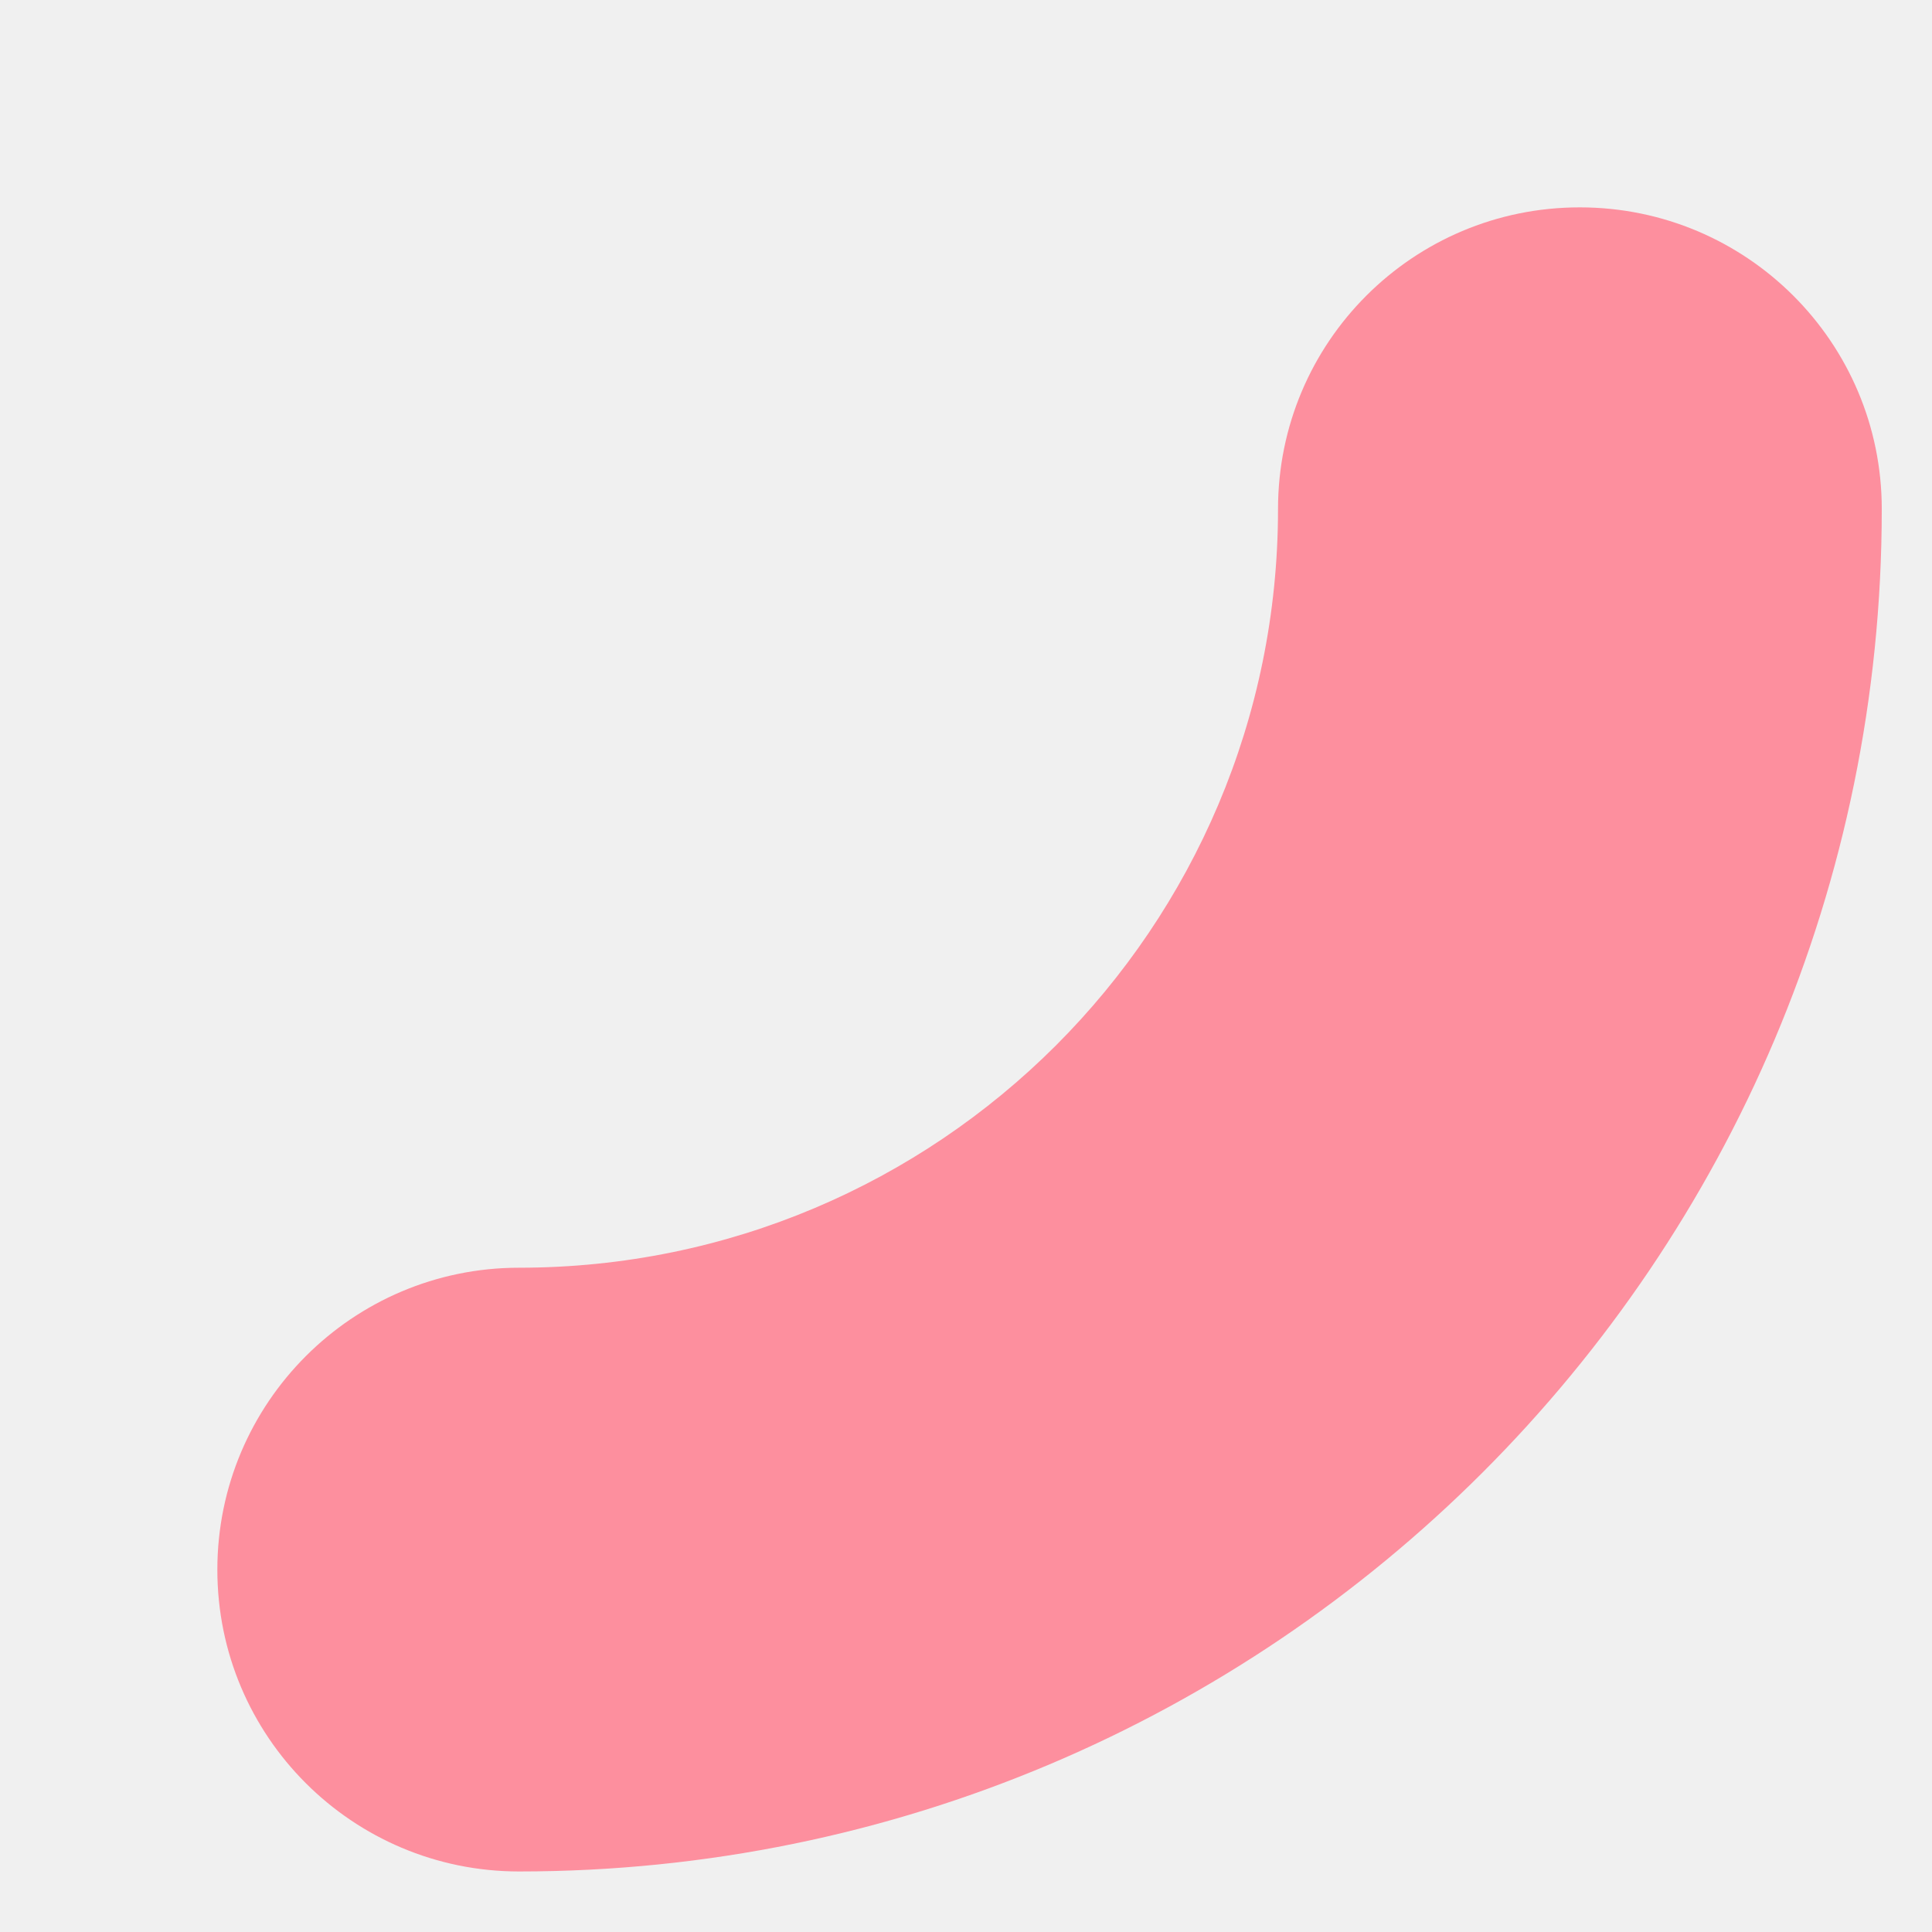
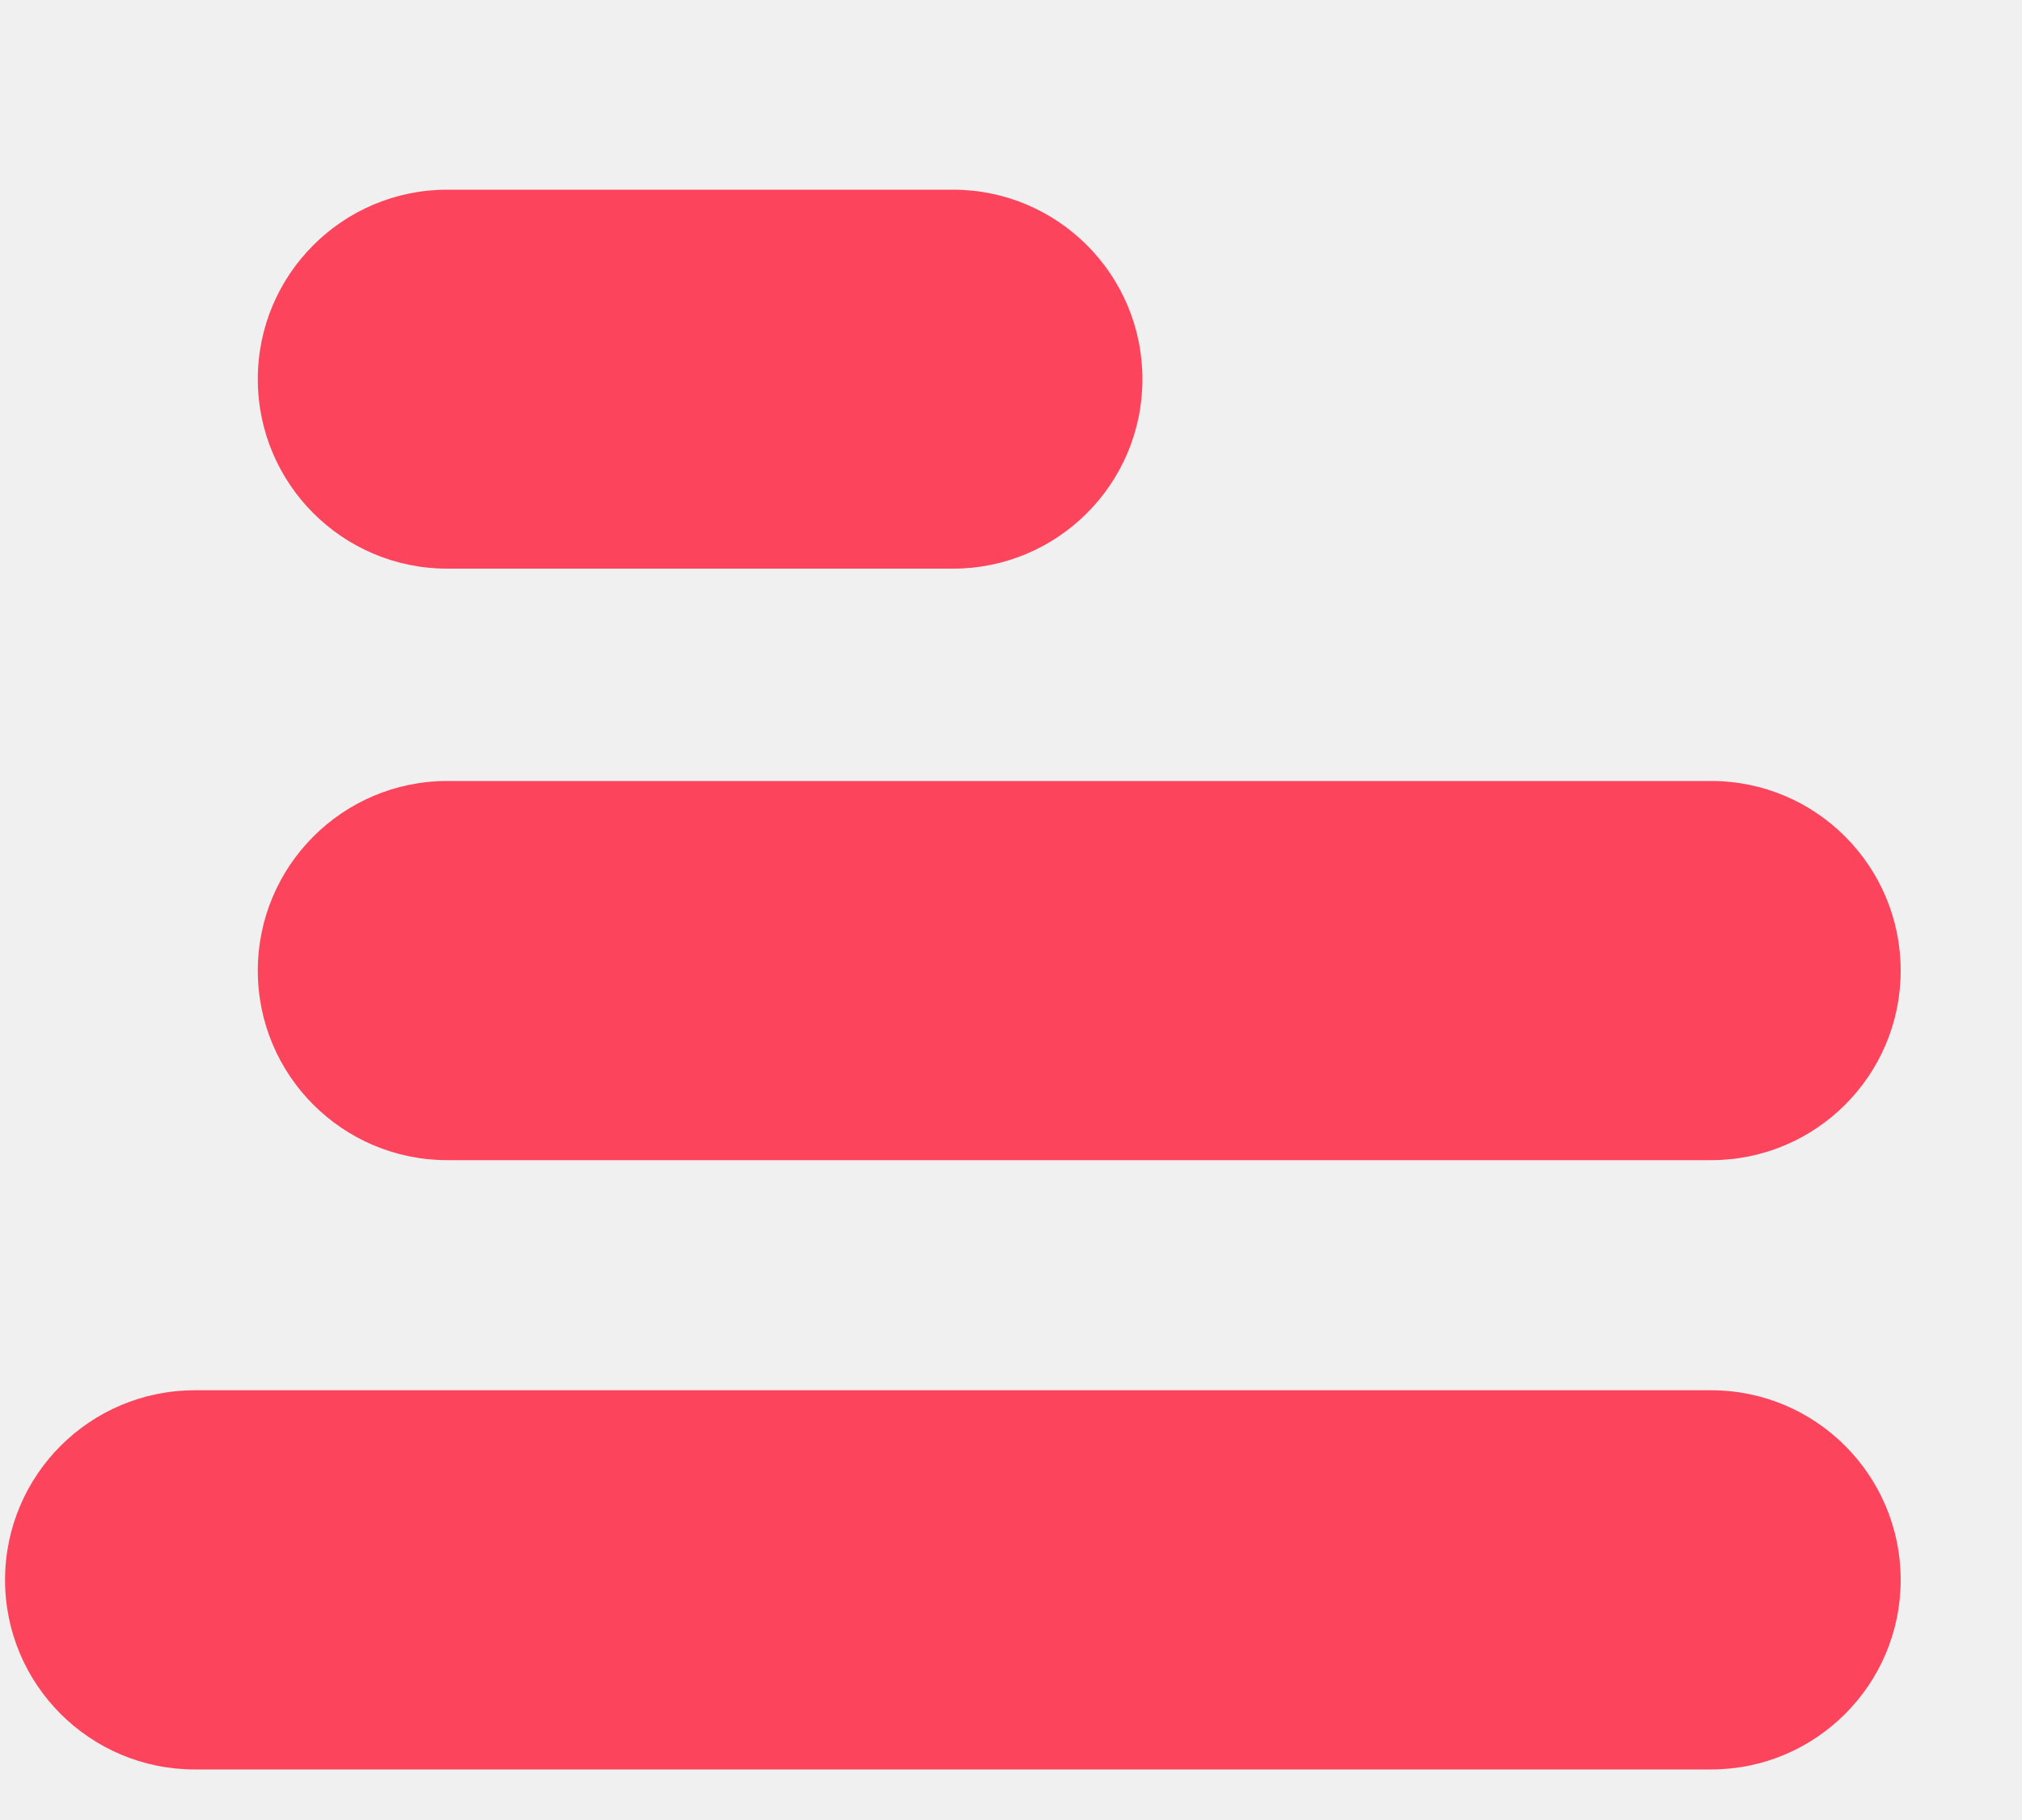
- <svg xmlns="http://www.w3.org/2000/svg" version="1.1" width="6px" height="6px">
+ <svg xmlns="http://www.w3.org/2000/svg" version="1.1" width="10px" height="9px">
  <defs>
    <pattern id="BGPattern" patternUnits="userSpaceOnUse" alignment="0 0" imageRepeat="None" />
-     <mask fill="white" id="Clip4586">
-       <path d="M 5.844 1.581  C 5.844 3.918  3.949 5.812  1.612 5.812  C 1.095 5.812  0.675 5.393  0.675 4.875  C 0.675 4.357  1.095 3.937  1.612 3.937  C 2.914 3.937  3.969 2.883  3.969 1.581  C 3.969 1.063  4.388 0.644  4.906 0.644  C 5.424 0.644  5.844 1.063  5.844 1.581  Z " fill-rule="evenodd" />
+     <mask fill="white" id="Clip5716">
+       <path d="M 4.713 2.812  L 2.212 2.812  C 1.695 2.812  1.275 2.393  1.275 1.875  C 1.275 1.357  1.695 0.938  2.212 0.938  L 4.713 0.938  C 5.23 0.938  5.65 1.357  5.65 1.875  C 5.65 2.393  5.23 2.812  4.713 2.812  Z M 8.463 5.737  L 2.212 5.737  C 1.695 5.737  1.275 5.318  1.275 4.8  C 1.275 4.282  1.695 3.862  2.212 3.862  L 8.463 3.862  C 8.98 3.862  9.4 4.282  9.4 4.8  C 9.4 5.318  8.98 5.737  8.463 5.737  Z M 8.463 8.75  L 0.963 8.75  C 0.445 8.75  0.025 8.33  0.025 7.813  C 0.025 7.295  0.445 6.875  0.963 6.875  L 8.463 6.875  C 8.98 6.875  9.4 7.295  9.4 7.813  C 9.4 8.33  8.98 8.75  8.463 8.75  Z " fill-rule="evenodd" />
    </mask>
  </defs>
-   <g transform="matrix(1 0 0 1 -101 -1081 )">
-     <path d="M 5.844 1.581  C 5.844 3.918  3.949 5.812  1.612 5.812  C 1.095 5.812  0.675 5.393  0.675 4.875  C 0.675 4.357  1.095 3.937  1.612 3.937  C 2.914 3.937  3.969 2.883  3.969 1.581  C 3.969 1.063  4.388 0.644  4.906 0.644  C 5.424 0.644  5.844 1.063  5.844 1.581  Z " fill-rule="nonzero" fill="rgba(253, 143, 158, 1)" stroke="none" transform="matrix(1 0 0 1 101 1081 )" class="fill" />
-     <path d="M 5.844 1.581  C 5.844 3.918  3.949 5.812  1.612 5.812  C 1.095 5.812  0.675 5.393  0.675 4.875  C 0.675 4.357  1.095 3.937  1.612 3.937  C 2.914 3.937  3.969 2.883  3.969 1.581  C 3.969 1.063  4.388 0.644  4.906 0.644  C 5.424 0.644  5.844 1.063  5.844 1.581  Z " stroke-width="0" stroke-dasharray="0" stroke="rgba(255, 255, 255, 0)" fill="none" transform="matrix(1 0 0 1 101 1081 )" class="stroke" mask="url(#Clip4586)" />
+   <g transform="matrix(1 0 0 1 -92 -1068 )">
+     <path d="M 4.713 2.812  L 2.212 2.812  C 1.695 2.812  1.275 2.393  1.275 1.875  C 1.275 1.357  1.695 0.938  2.212 0.938  L 4.713 0.938  C 5.23 0.938  5.65 1.357  5.65 1.875  C 5.65 2.393  5.23 2.812  4.713 2.812  Z M 8.463 5.737  L 2.212 5.737  C 1.695 5.737  1.275 5.318  1.275 4.8  C 1.275 4.282  1.695 3.862  2.212 3.862  L 8.463 3.862  C 8.98 3.862  9.4 4.282  9.4 4.8  C 9.4 5.318  8.98 5.737  8.463 5.737  Z M 8.463 8.75  L 0.963 8.75  C 0.445 8.75  0.025 8.33  0.025 7.813  C 0.025 7.295  0.445 6.875  0.963 6.875  L 8.463 6.875  C 8.98 6.875  9.4 7.295  9.4 7.813  C 9.4 8.33  8.98 8.75  8.463 8.75  Z " fill-rule="nonzero" fill="rgba(252, 69, 93, 1)" stroke="none" transform="matrix(1 0 0 1 92 1068 )" class="fill" />
+     <path d="M 4.713 2.812  L 2.212 2.812  C 1.695 2.812  1.275 2.393  1.275 1.875  C 1.275 1.357  1.695 0.938  2.212 0.938  L 4.713 0.938  C 5.23 0.938  5.65 1.357  5.65 1.875  C 5.65 2.393  5.23 2.812  4.713 2.812  Z " stroke-width="0" stroke-dasharray="0" stroke="rgba(255, 255, 255, 0)" fill="none" transform="matrix(1 0 0 1 92 1068 )" class="stroke" mask="url(#Clip5716)" />
+     <path d="M 8.463 5.737  L 2.212 5.737  C 1.695 5.737  1.275 5.318  1.275 4.8  C 1.275 4.282  1.695 3.862  2.212 3.862  L 8.463 3.862  C 8.98 3.862  9.4 4.282  9.4 4.8  C 9.4 5.318  8.98 5.737  8.463 5.737  Z " stroke-width="0" stroke-dasharray="0" stroke="rgba(255, 255, 255, 0)" fill="none" transform="matrix(1 0 0 1 92 1068 )" class="stroke" mask="url(#Clip5716)" />
+     <path d="M 8.463 8.75  L 0.963 8.75  C 0.445 8.75  0.025 8.33  0.025 7.813  C 0.025 7.295  0.445 6.875  0.963 6.875  L 8.463 6.875  C 8.98 6.875  9.4 7.295  9.4 7.813  C 9.4 8.33  8.98 8.75  8.463 8.75  Z " stroke-width="0" stroke-dasharray="0" stroke="rgba(255, 255, 255, 0)" fill="none" transform="matrix(1 0 0 1 92 1068 )" class="stroke" mask="url(#Clip5716)" />
  </g>
</svg>
